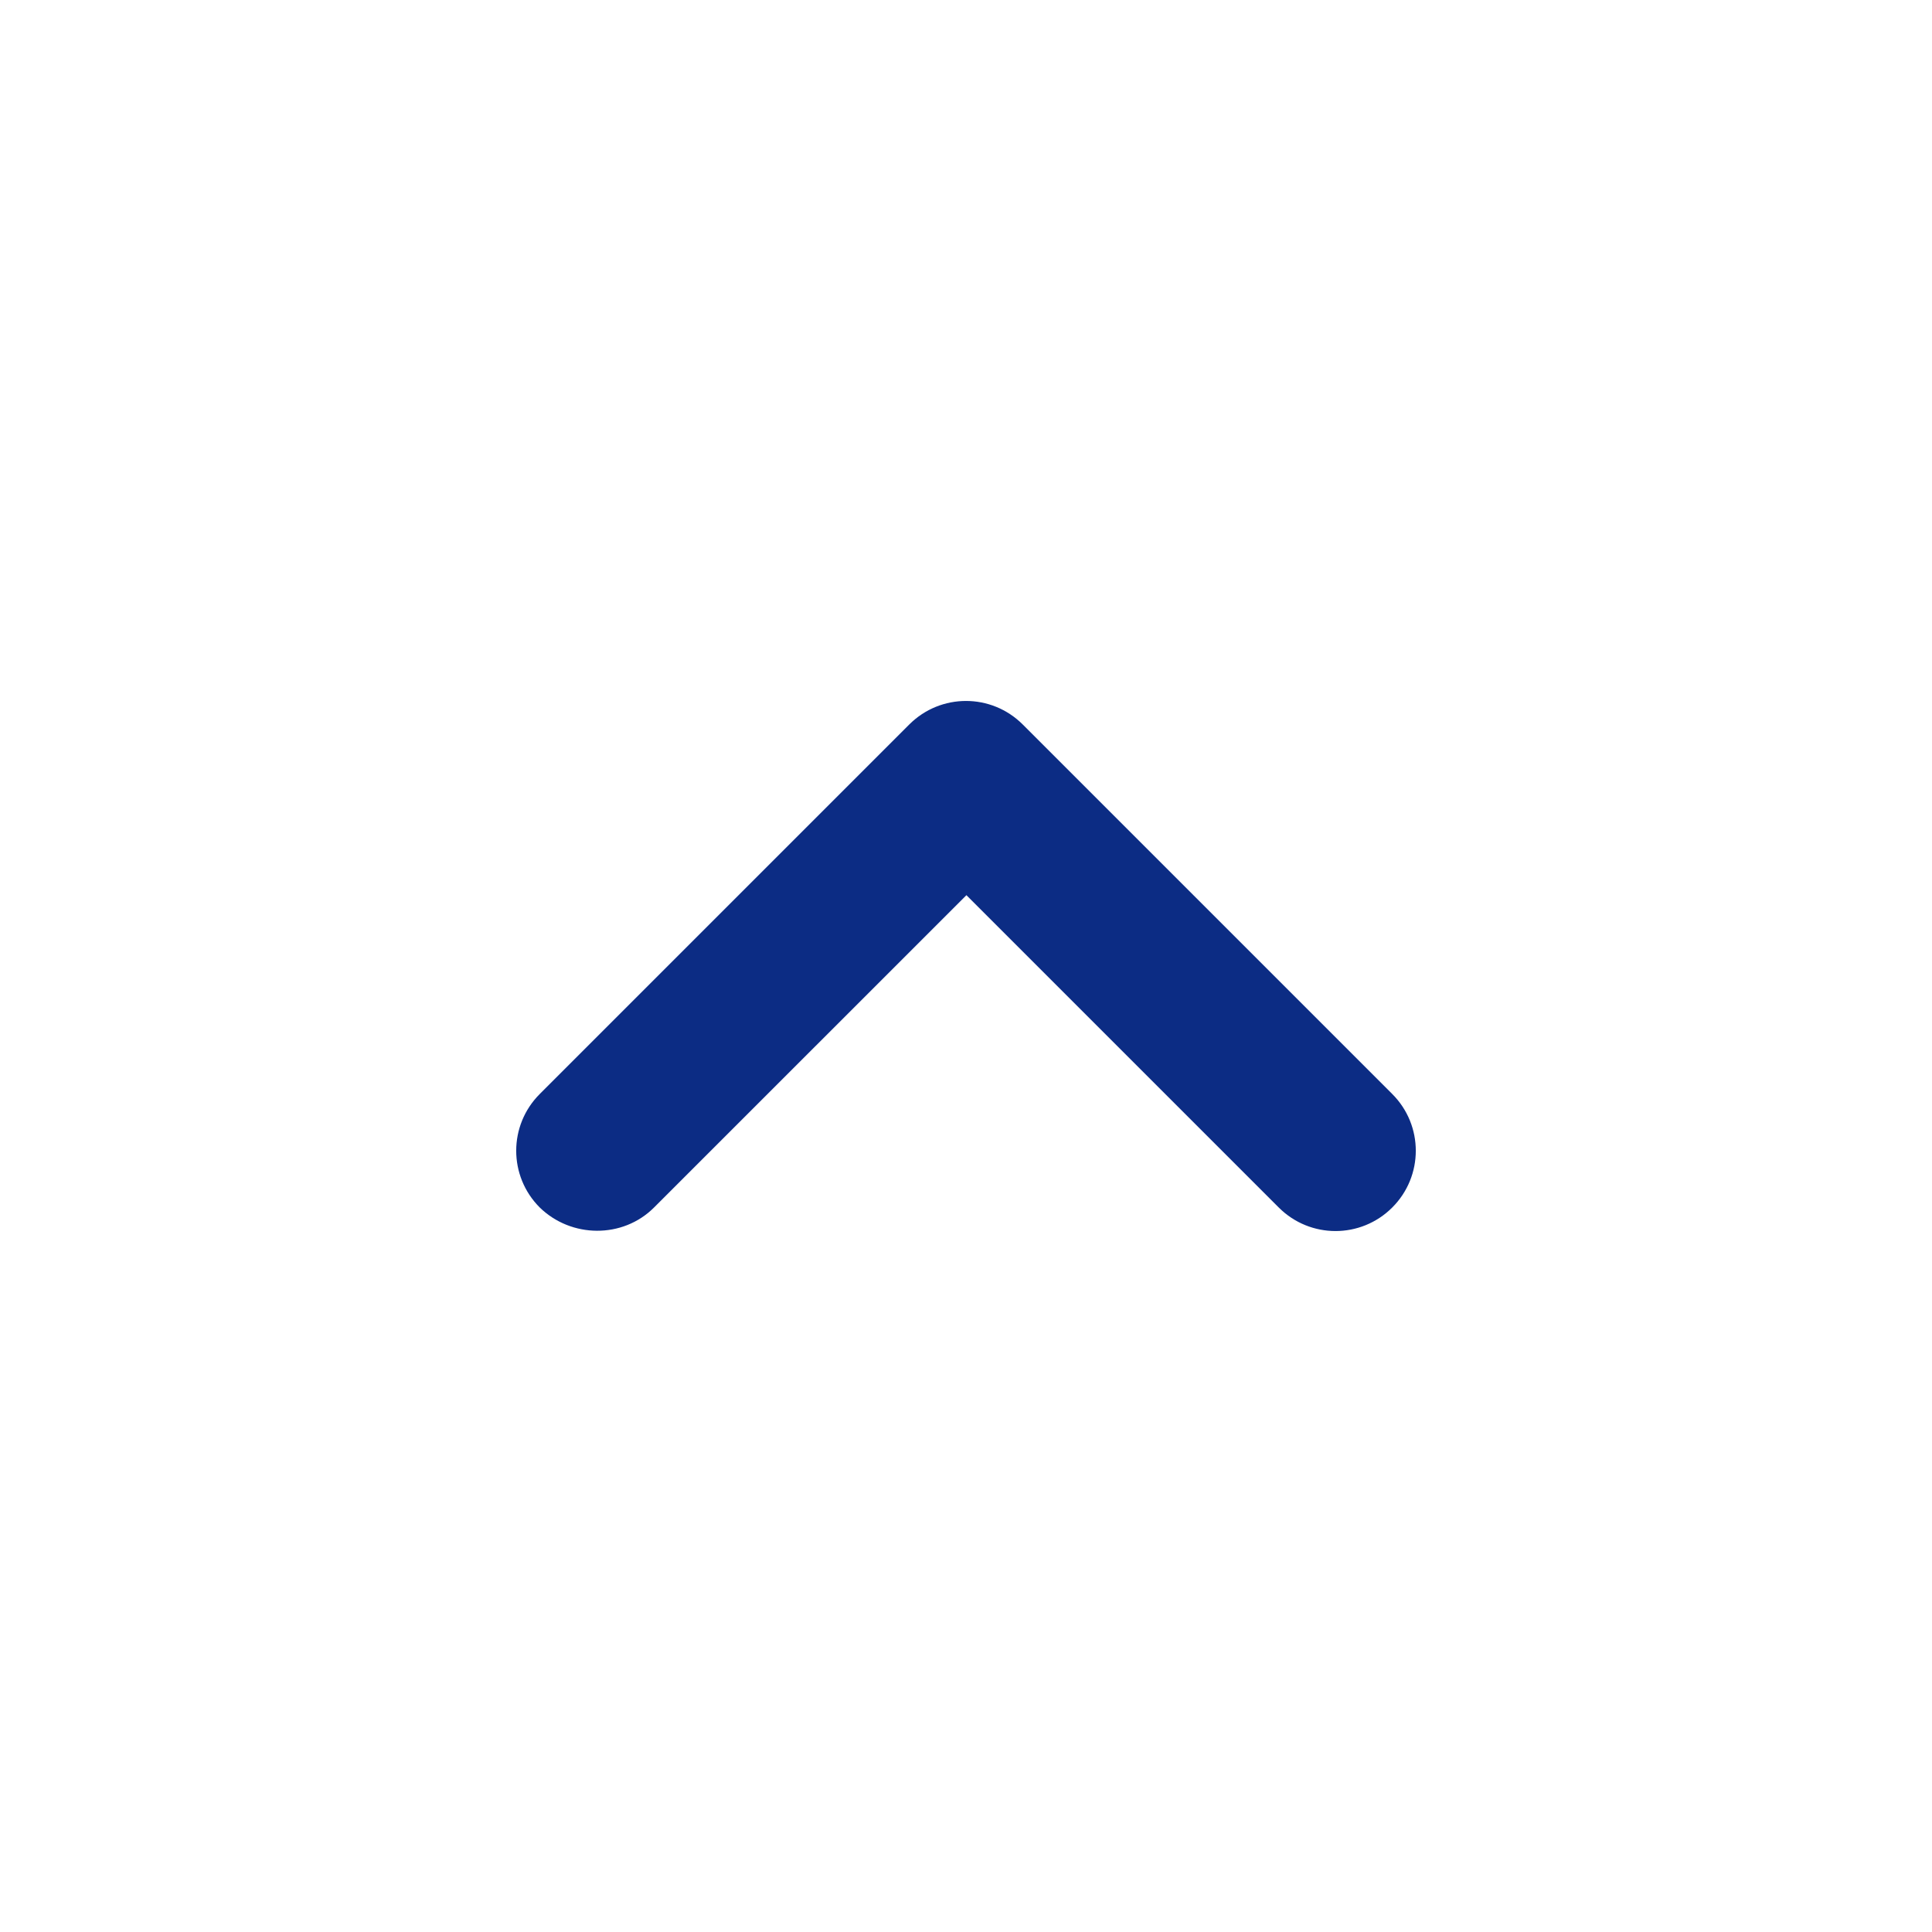
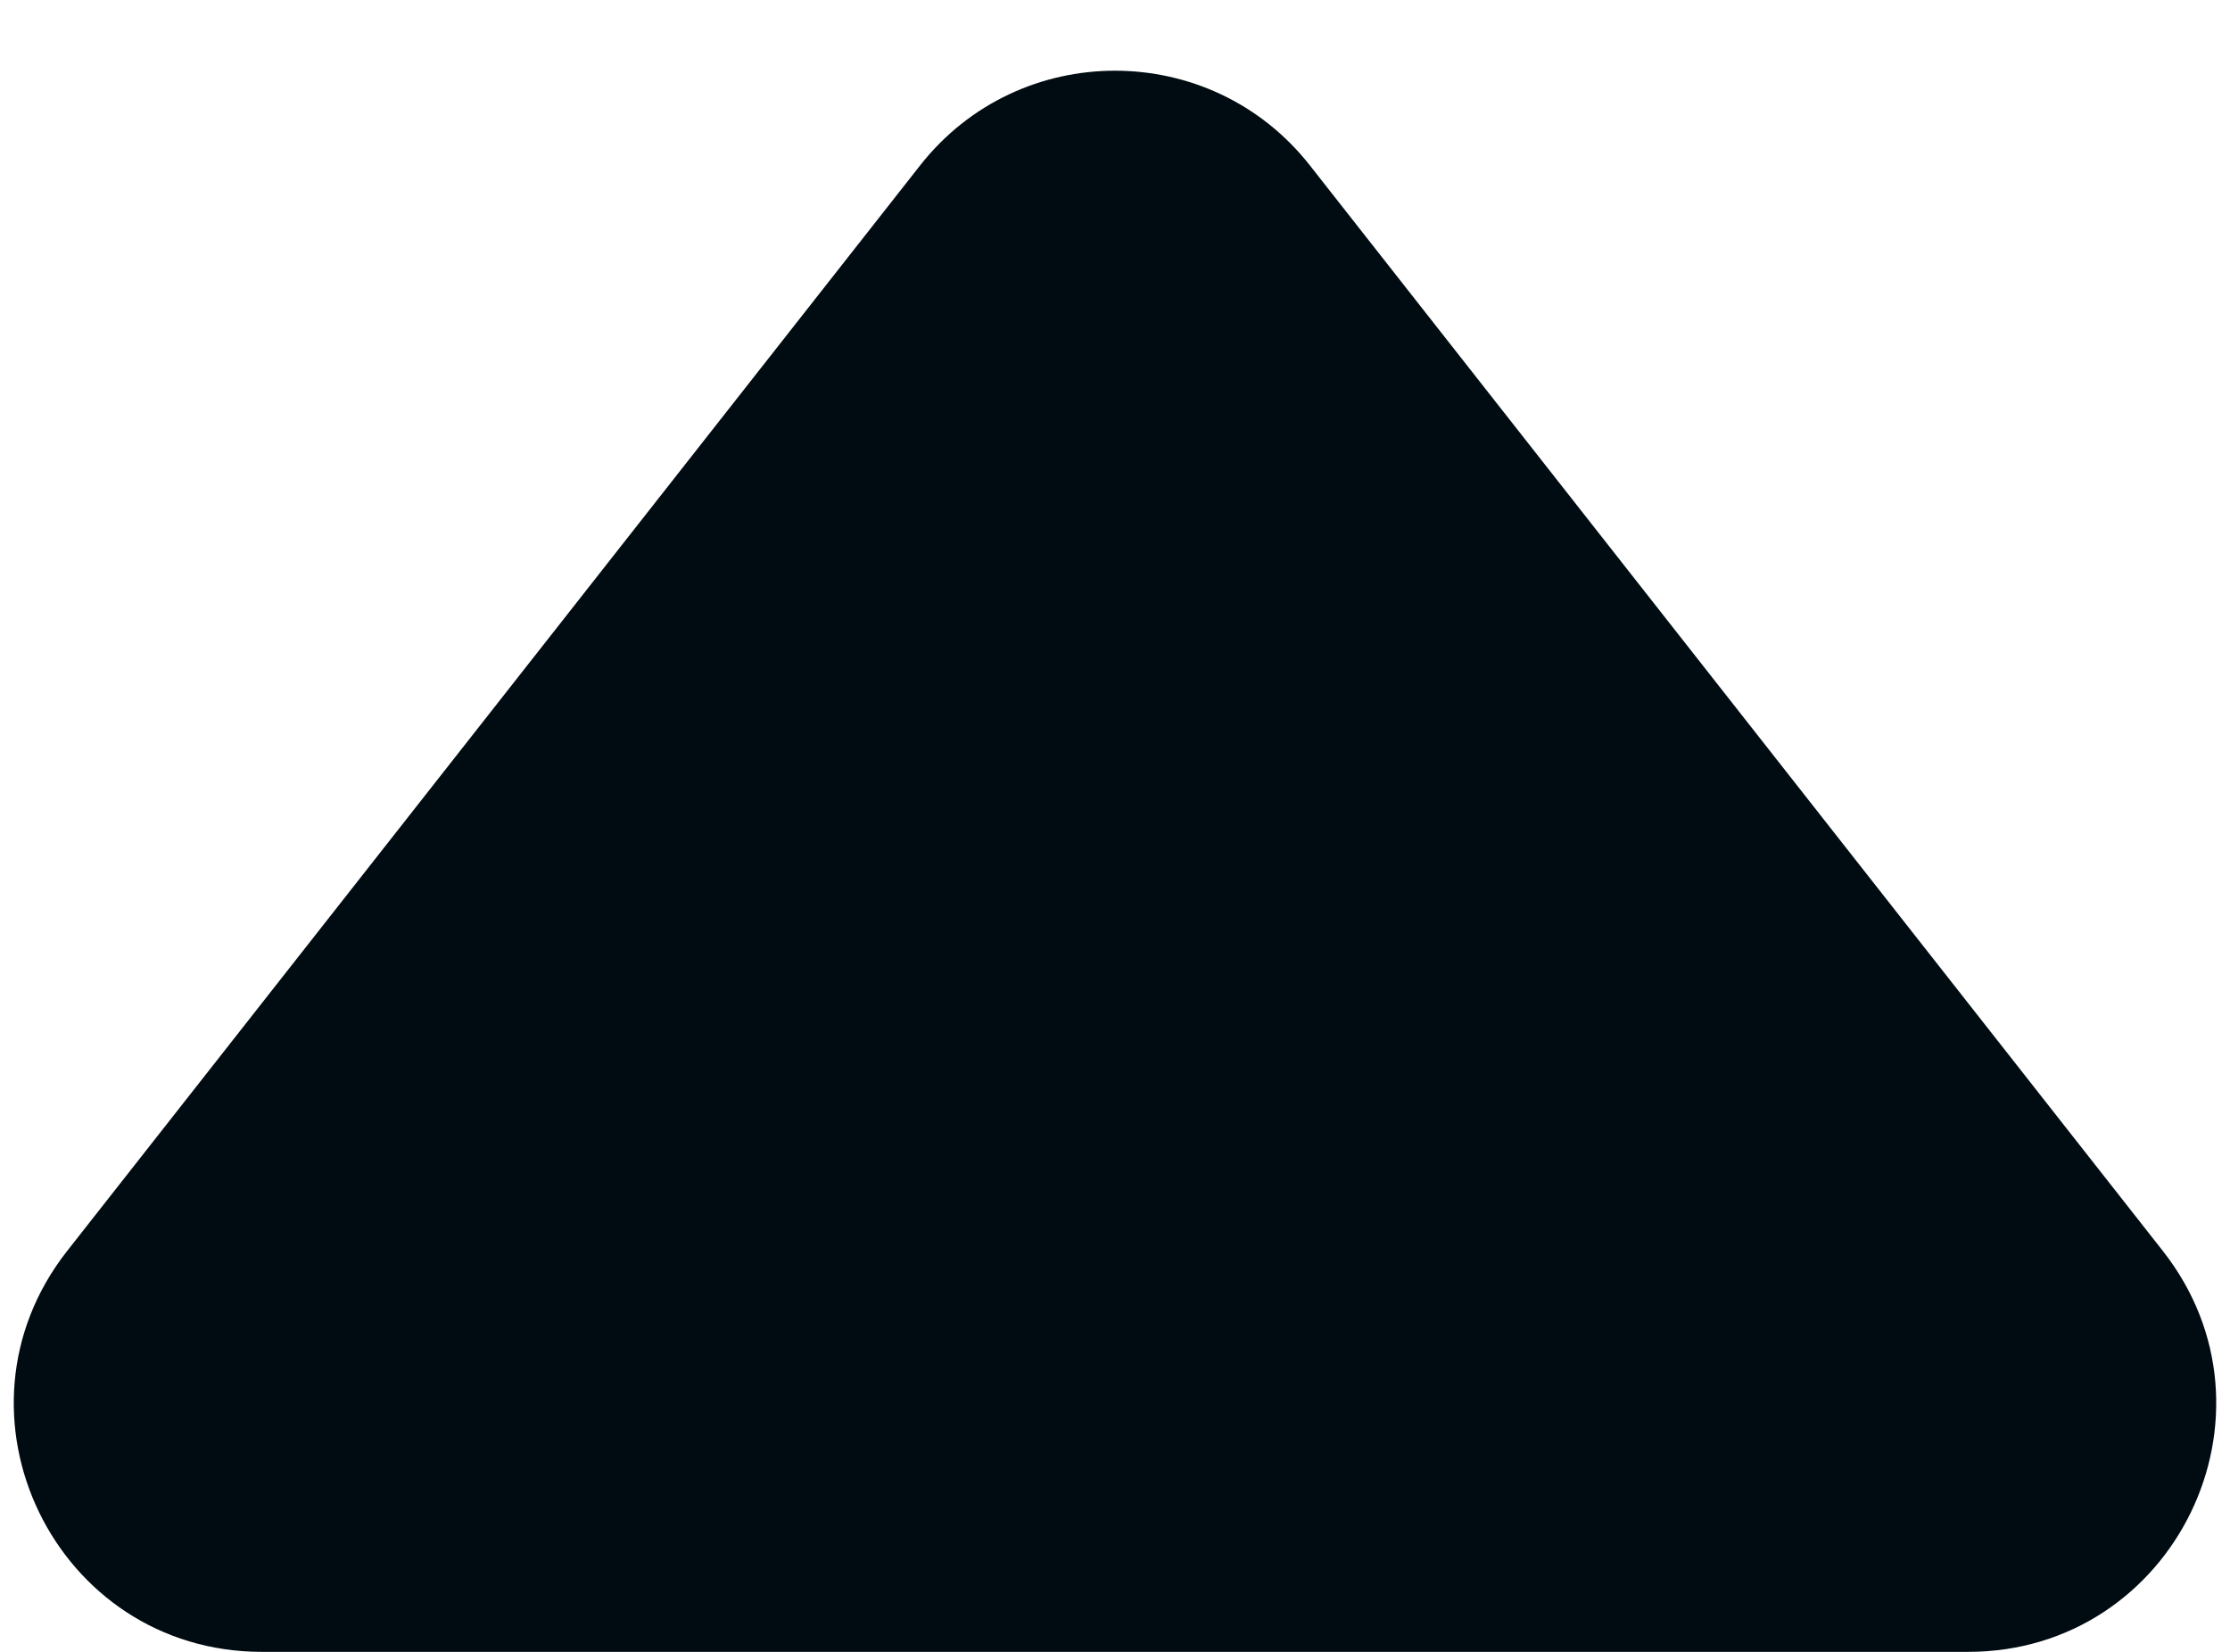
- <svg xmlns="http://www.w3.org/2000/svg" width="32" height="32" viewBox="0 0 32 32" fill="none">
-   <path d="M10.833 20L16.007 14.827L21.18 20C21.7 20.52 22.54 20.52 23.06 20C23.58 19.48 23.58 18.64 23.06 18.12L16.94 12C16.42 11.48 15.58 11.48 15.06 12L8.94 18.12C8.42 18.64 8.42 19.48 8.94 20C9.46 20.507 10.313 20.52 10.833 20Z" fill="#0C2C84" />
+ <svg xmlns="http://www.w3.org/2000/svg" width="27" height="20" viewBox="0 0 27 20" fill="none">
+   <path d="M11.141 2.002C12.342 0.474 14.658 0.474 15.859 2.002L26.187 15.146C27.733 17.115 26.331 20 23.828 20L3.172 20C0.669 20 -0.733 17.115 0.813 15.146L11.141 2.002Z" fill="#000C12" />
</svg>
